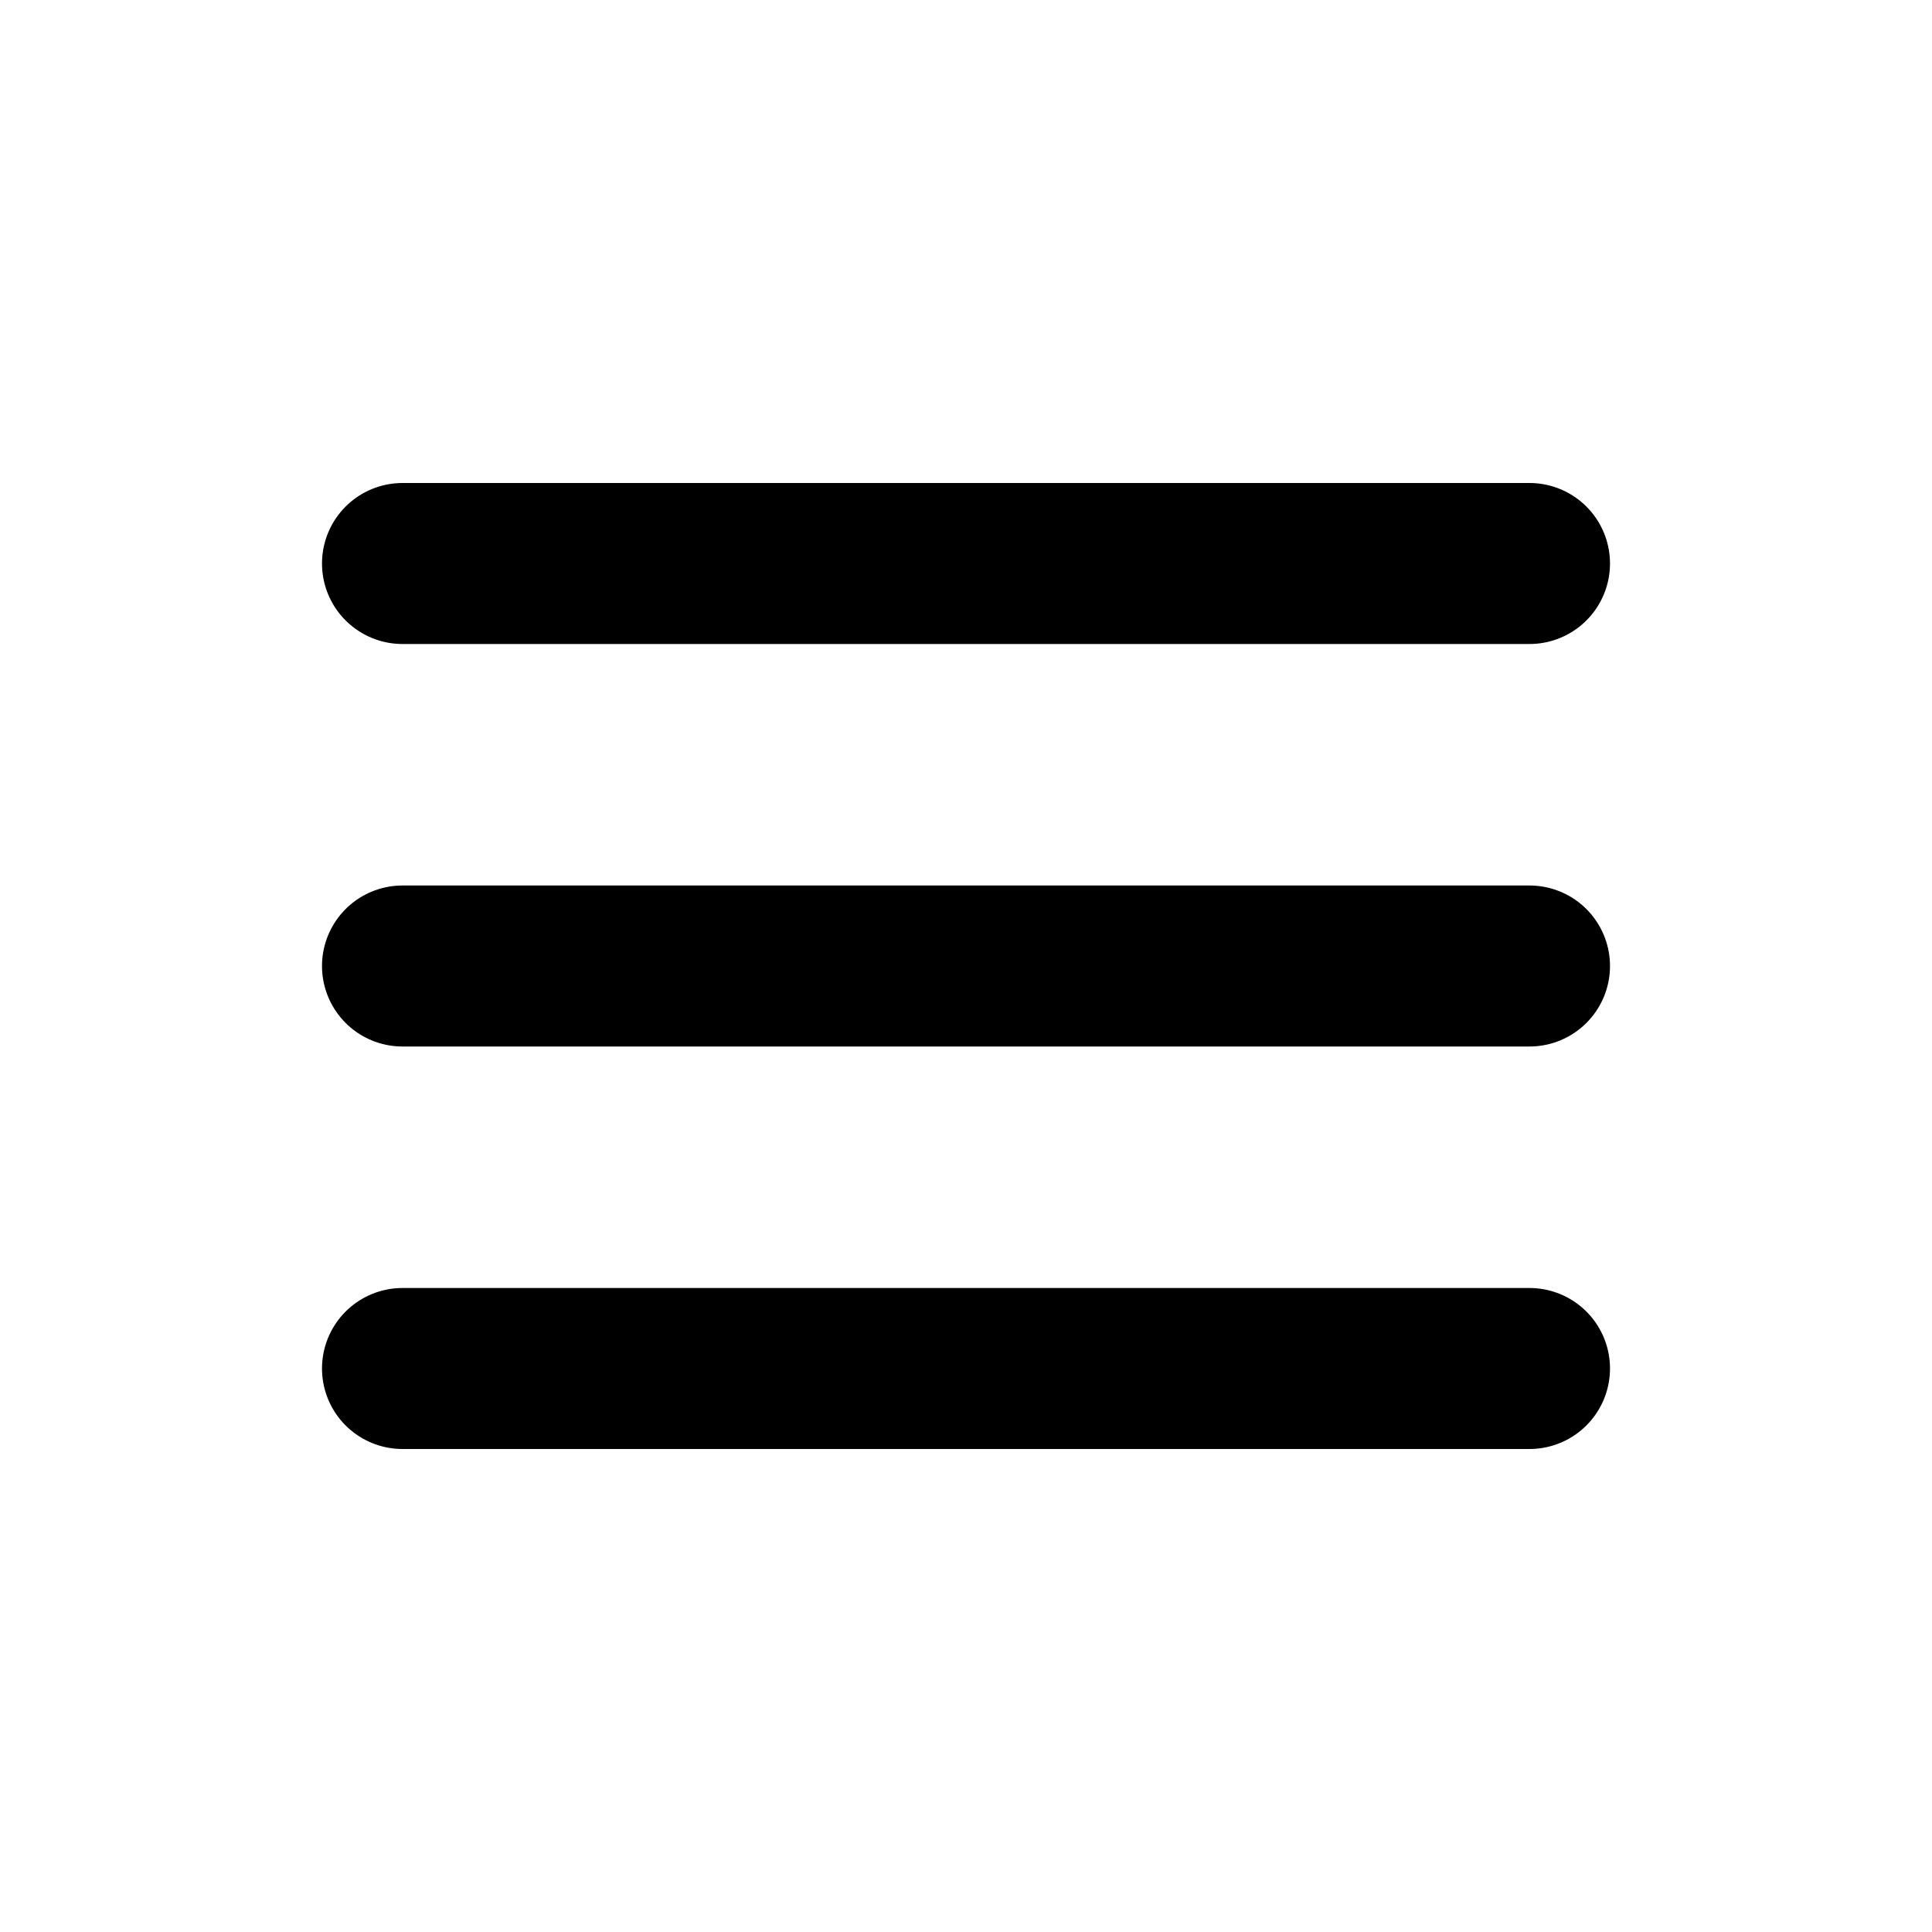
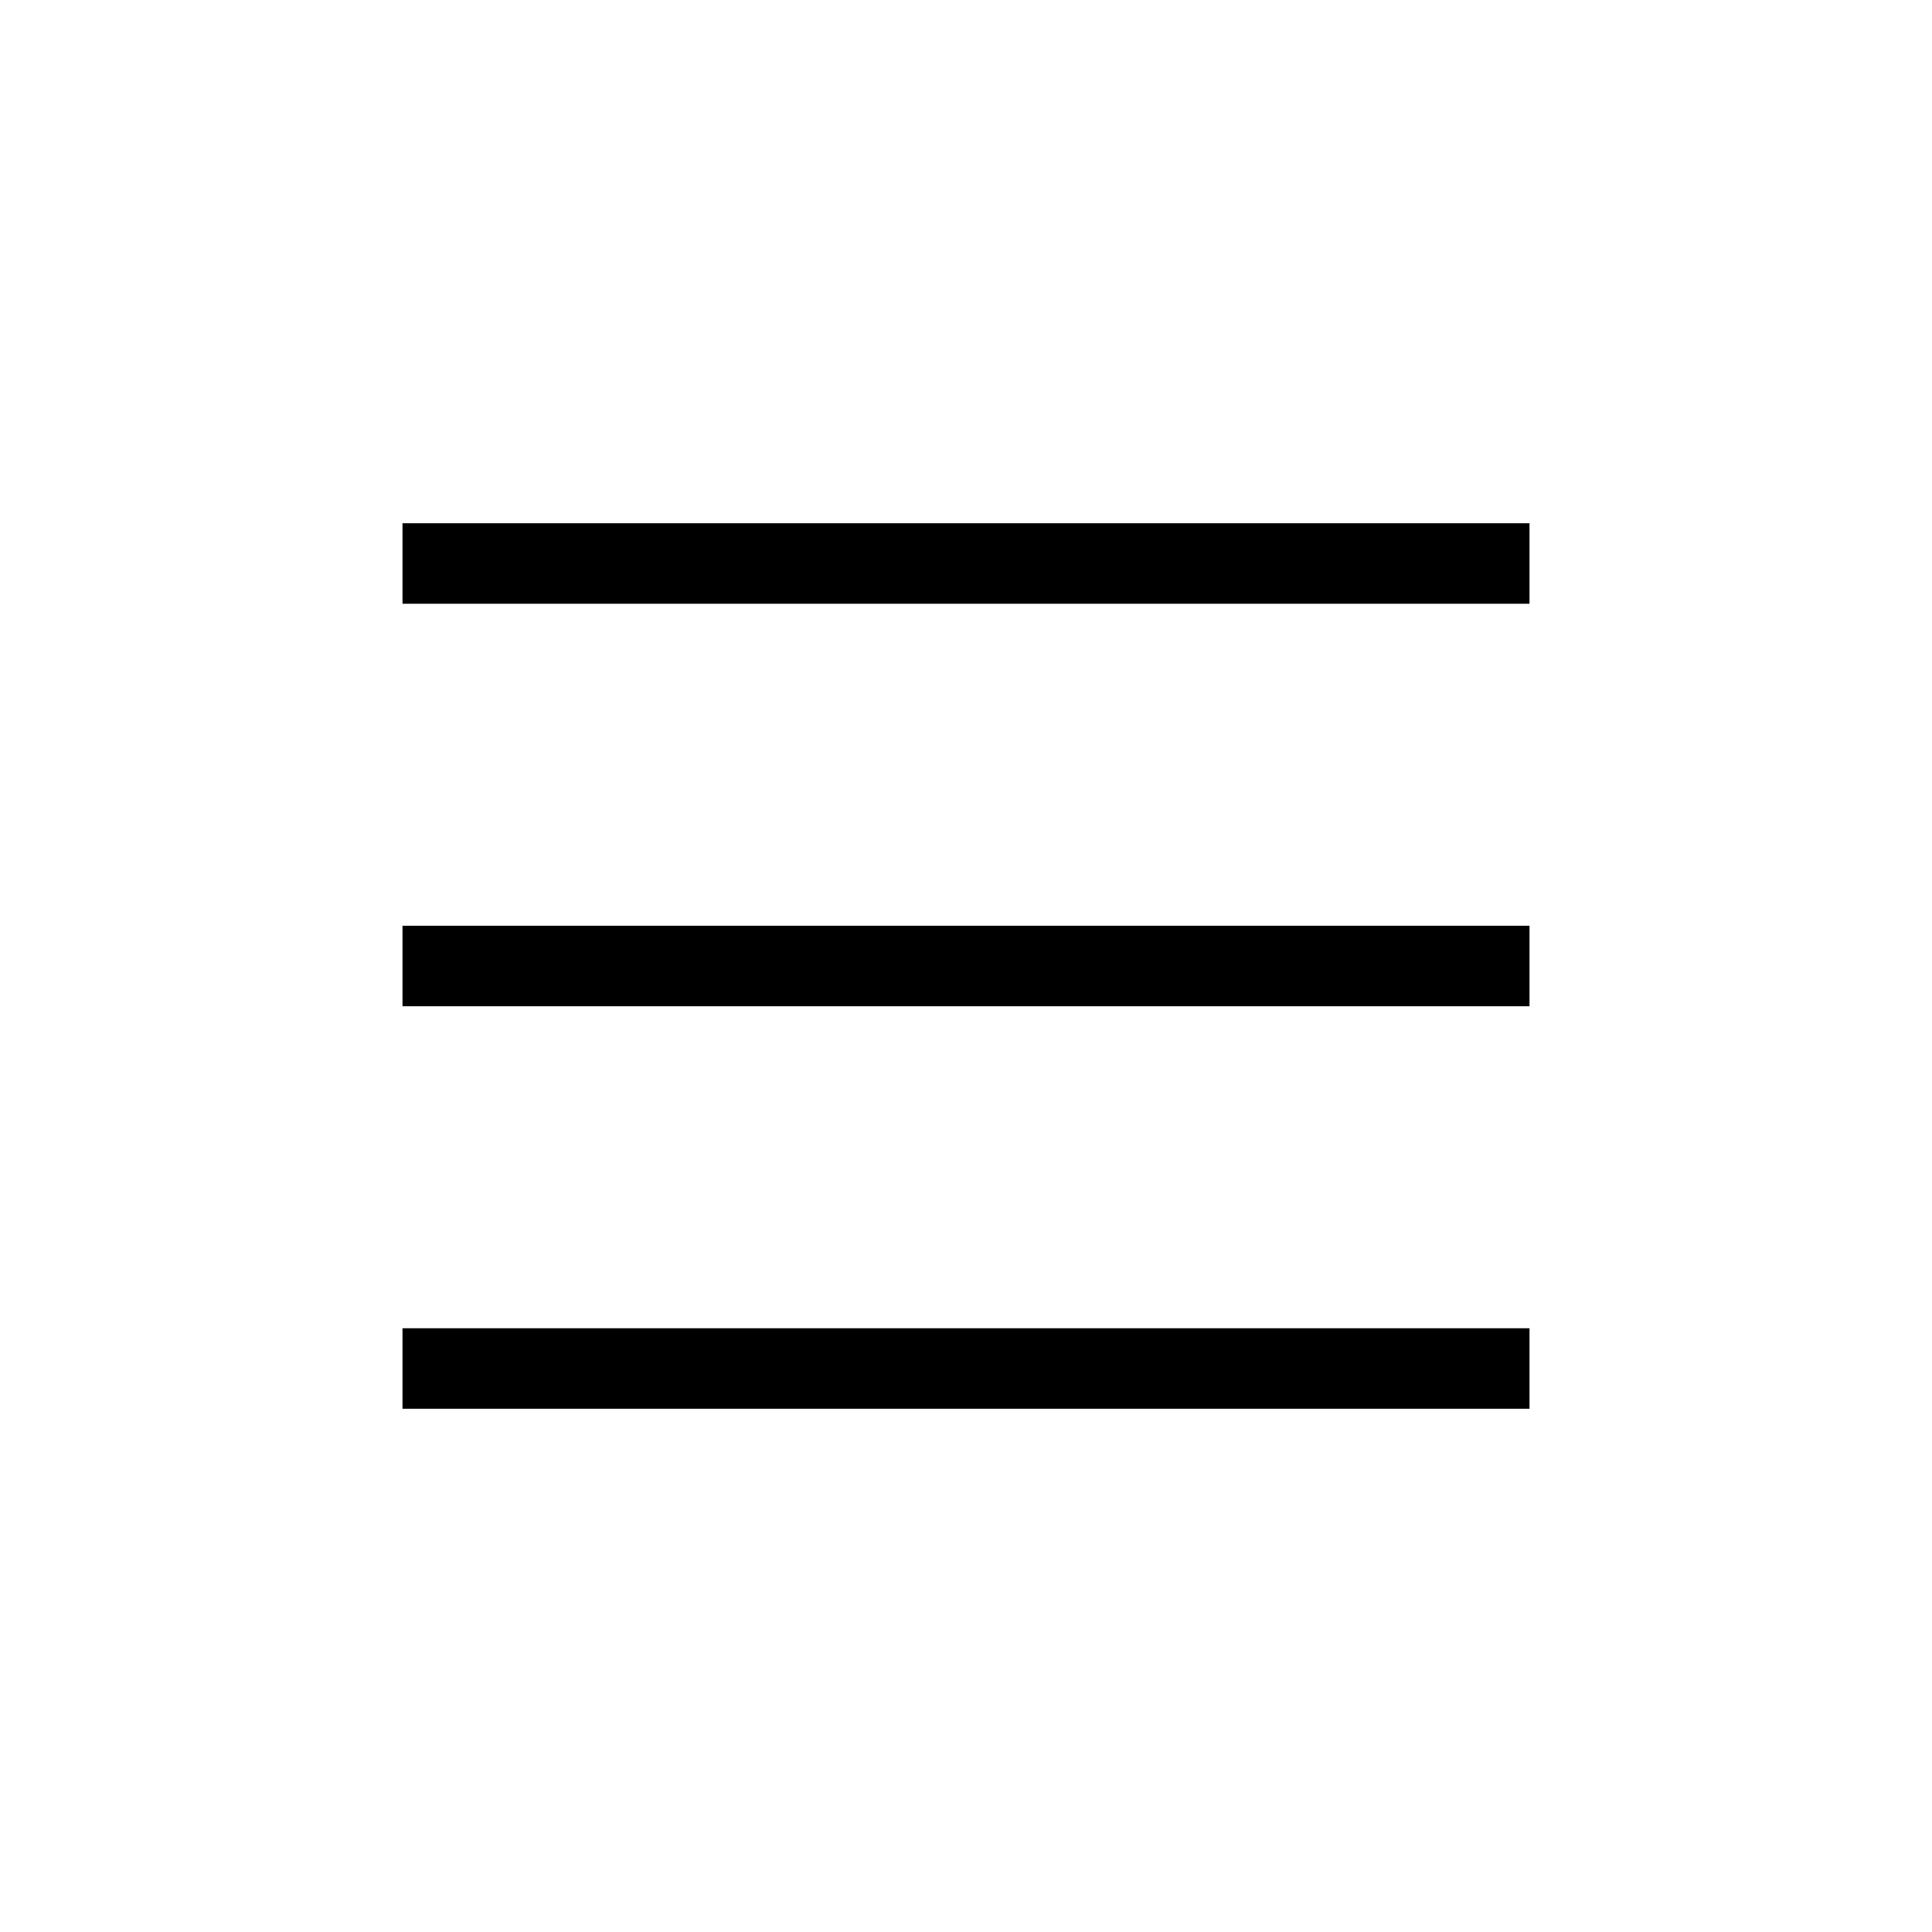
<svg xmlns="http://www.w3.org/2000/svg" aria-hidden="true" width="24" height="24" fill="none" viewBox="0 0 24 24">
-   <path stroke="black" stroke-linecap="round" stroke-width="2" d="M5 7h14M5 12h14M5 17h14" />
+   <path stroke="black" strokeLinecap="round" strokeWidth="2" d="M5 7h14M5 12h14M5 17h14" />
</svg>
